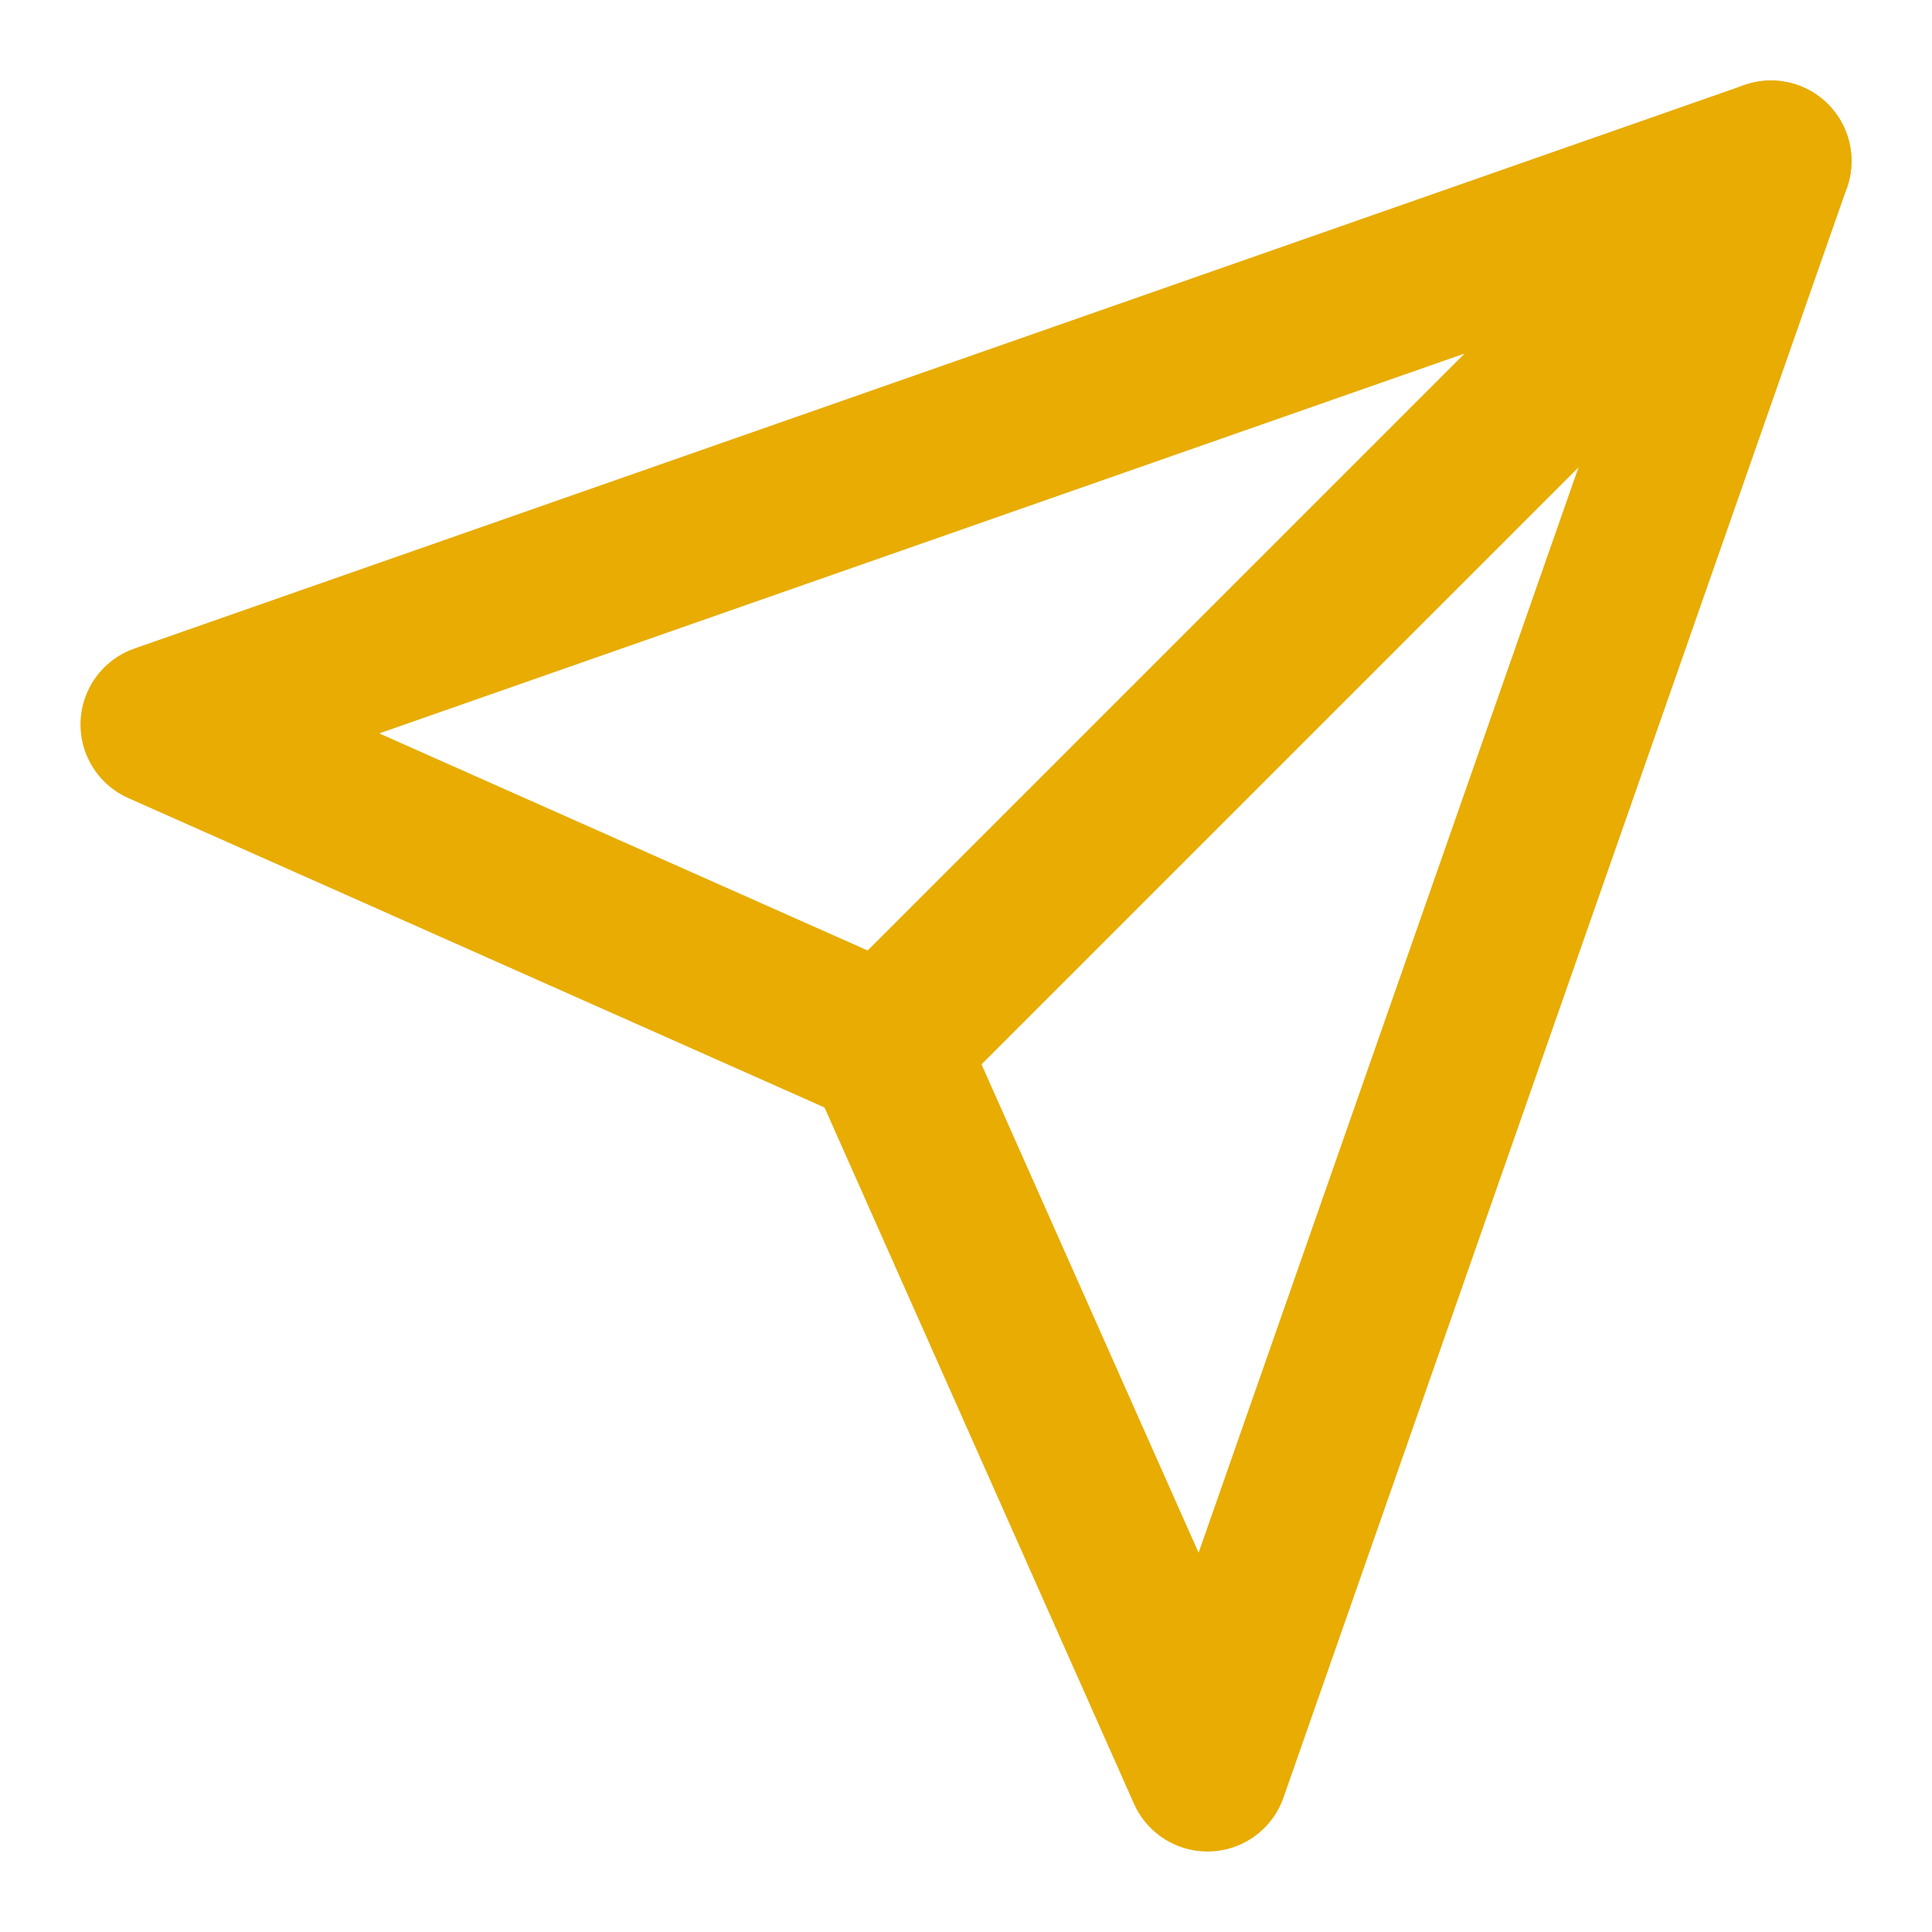
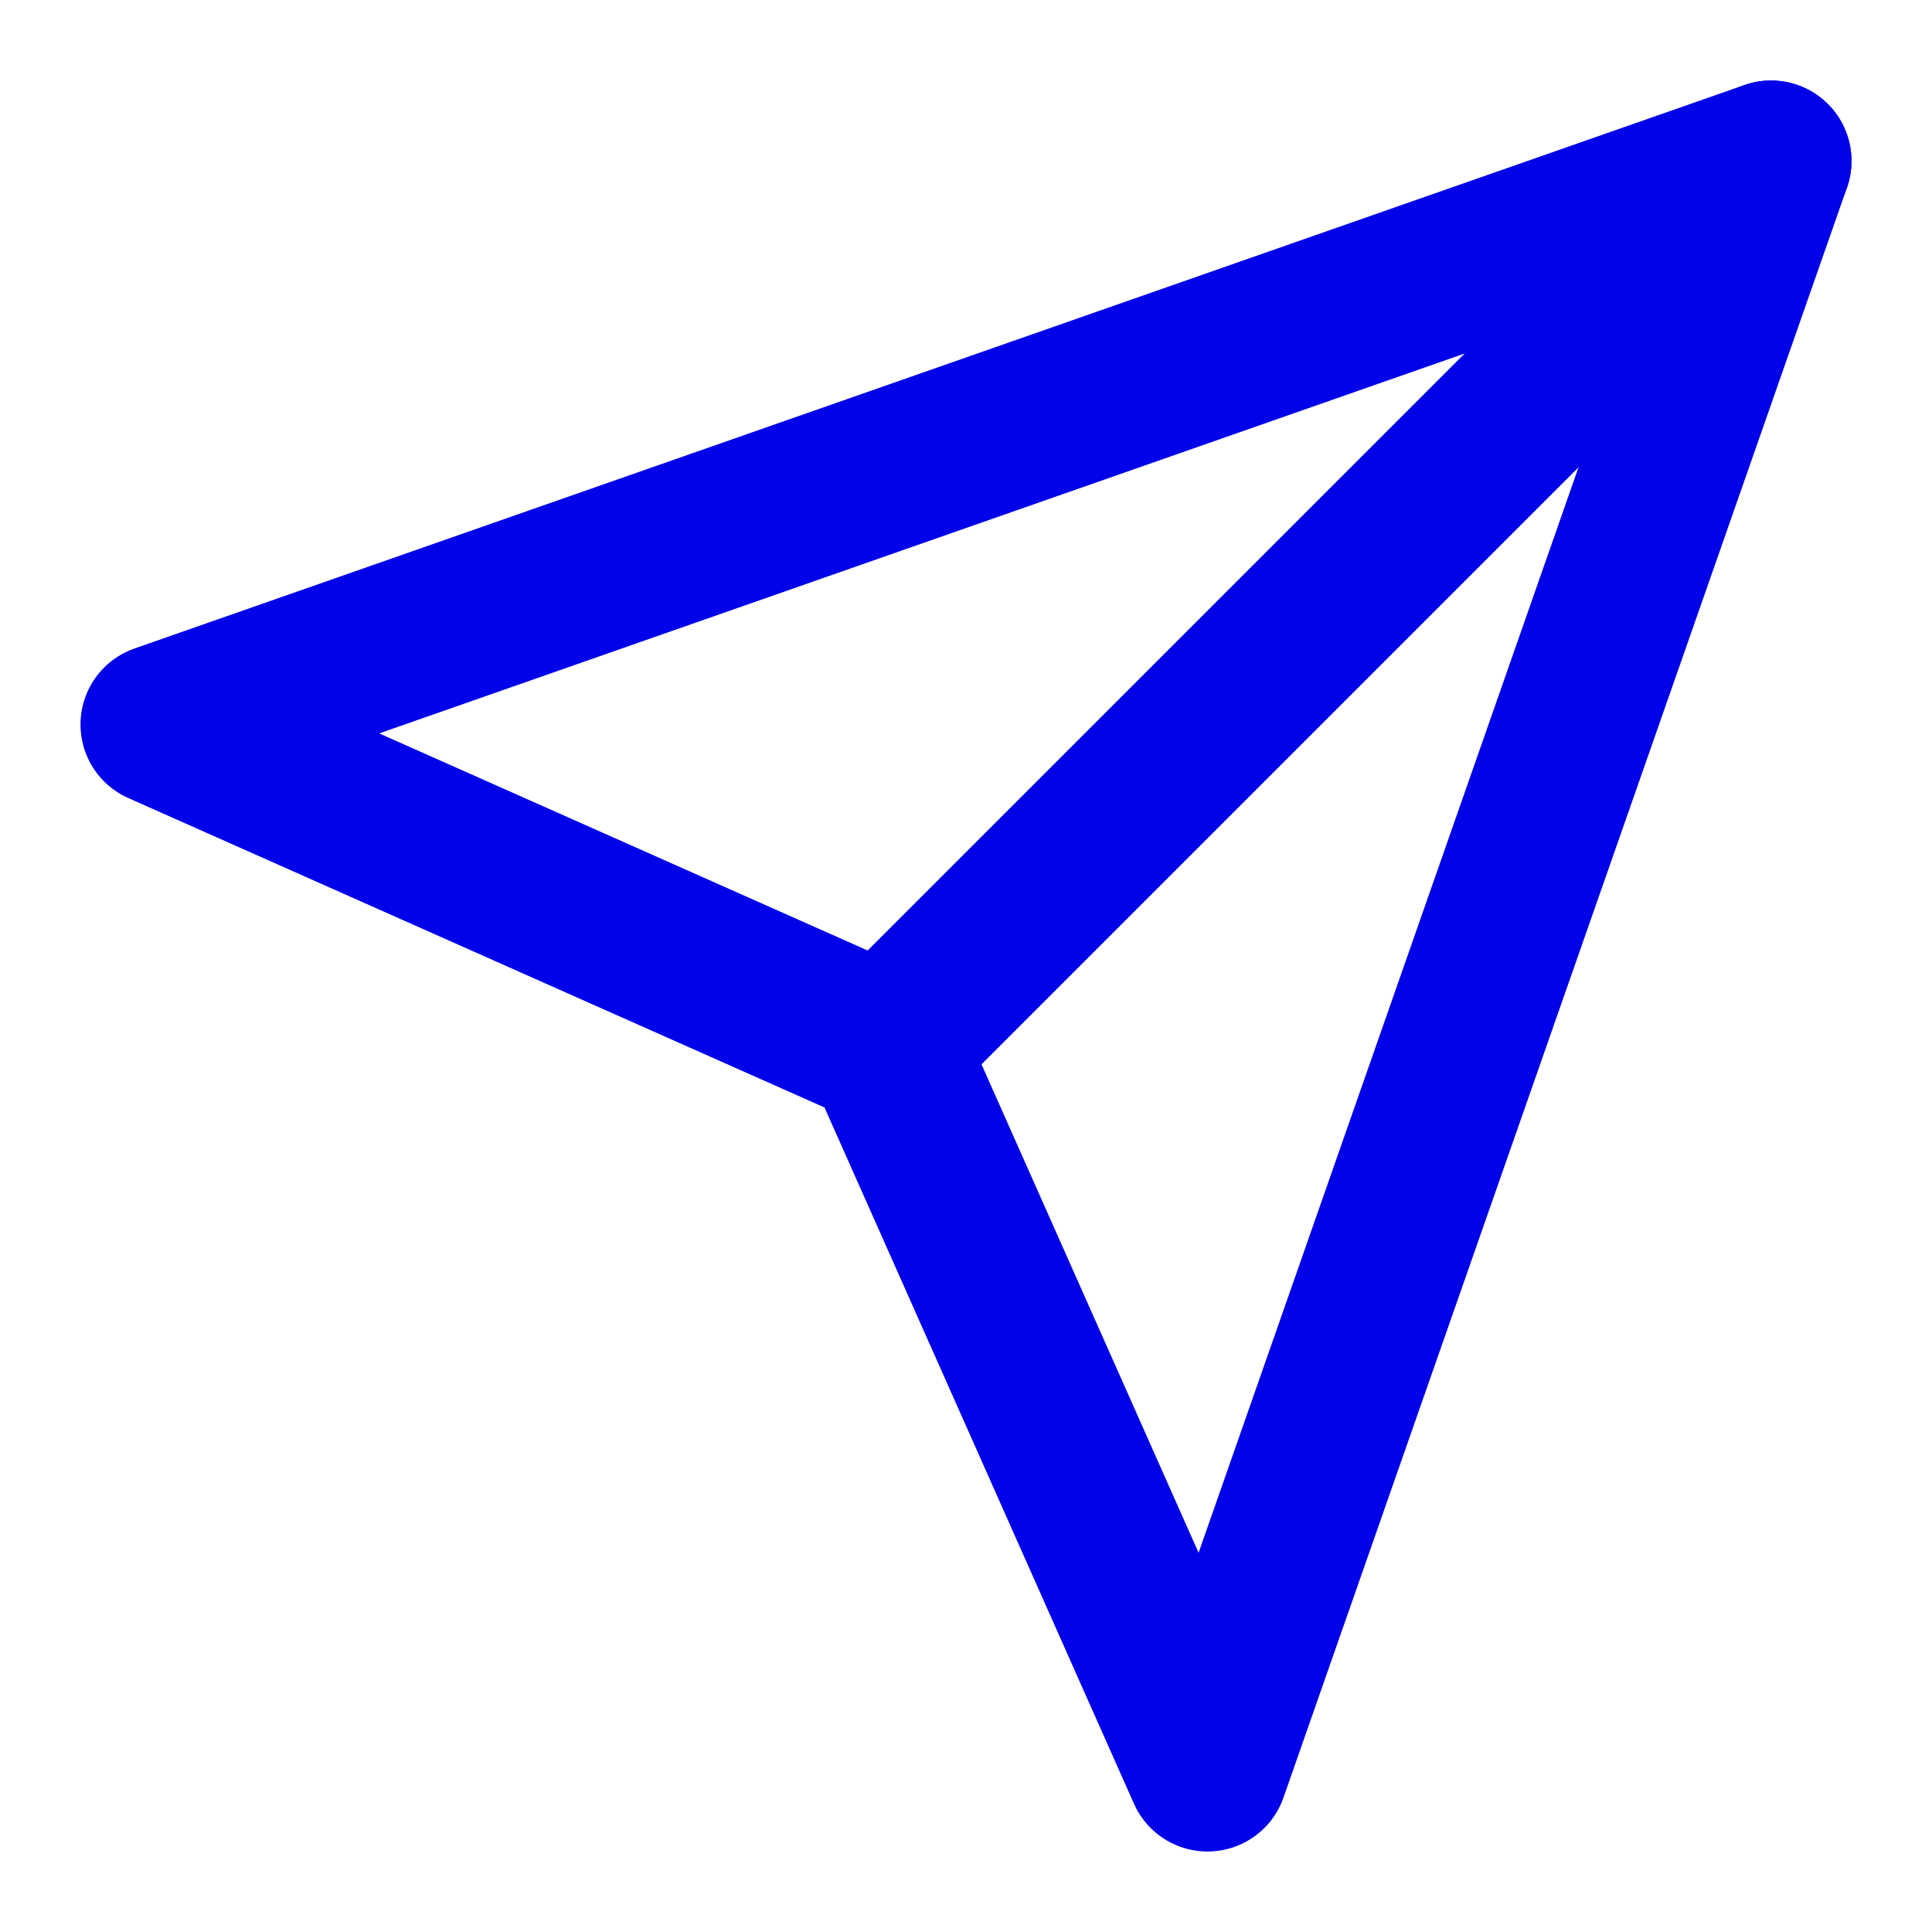
<svg xmlns="http://www.w3.org/2000/svg" width="24" height="24" viewBox="0 0 24 24" fill="none">
-   <path d="M22 2L11 13" stroke="#E8AC02" stroke-width="2" stroke-linecap="round" stroke-linejoin="round" />
-   <path d="M22 2L15 22L11 13L2 9L22 2Z" stroke="#E8AC02" stroke-width="2" stroke-linecap="round" stroke-linejoin="round" />
+   <path d="M22 2L11 13" stroke="#0202E8" stroke-width="2" stroke-linecap="round" stroke-linejoin="round" />
+   <path d="M22 2L15 22L11 13L2 9L22 2Z" stroke="#0202E8" stroke-width="2" stroke-linecap="round" stroke-linejoin="round" />
</svg>
